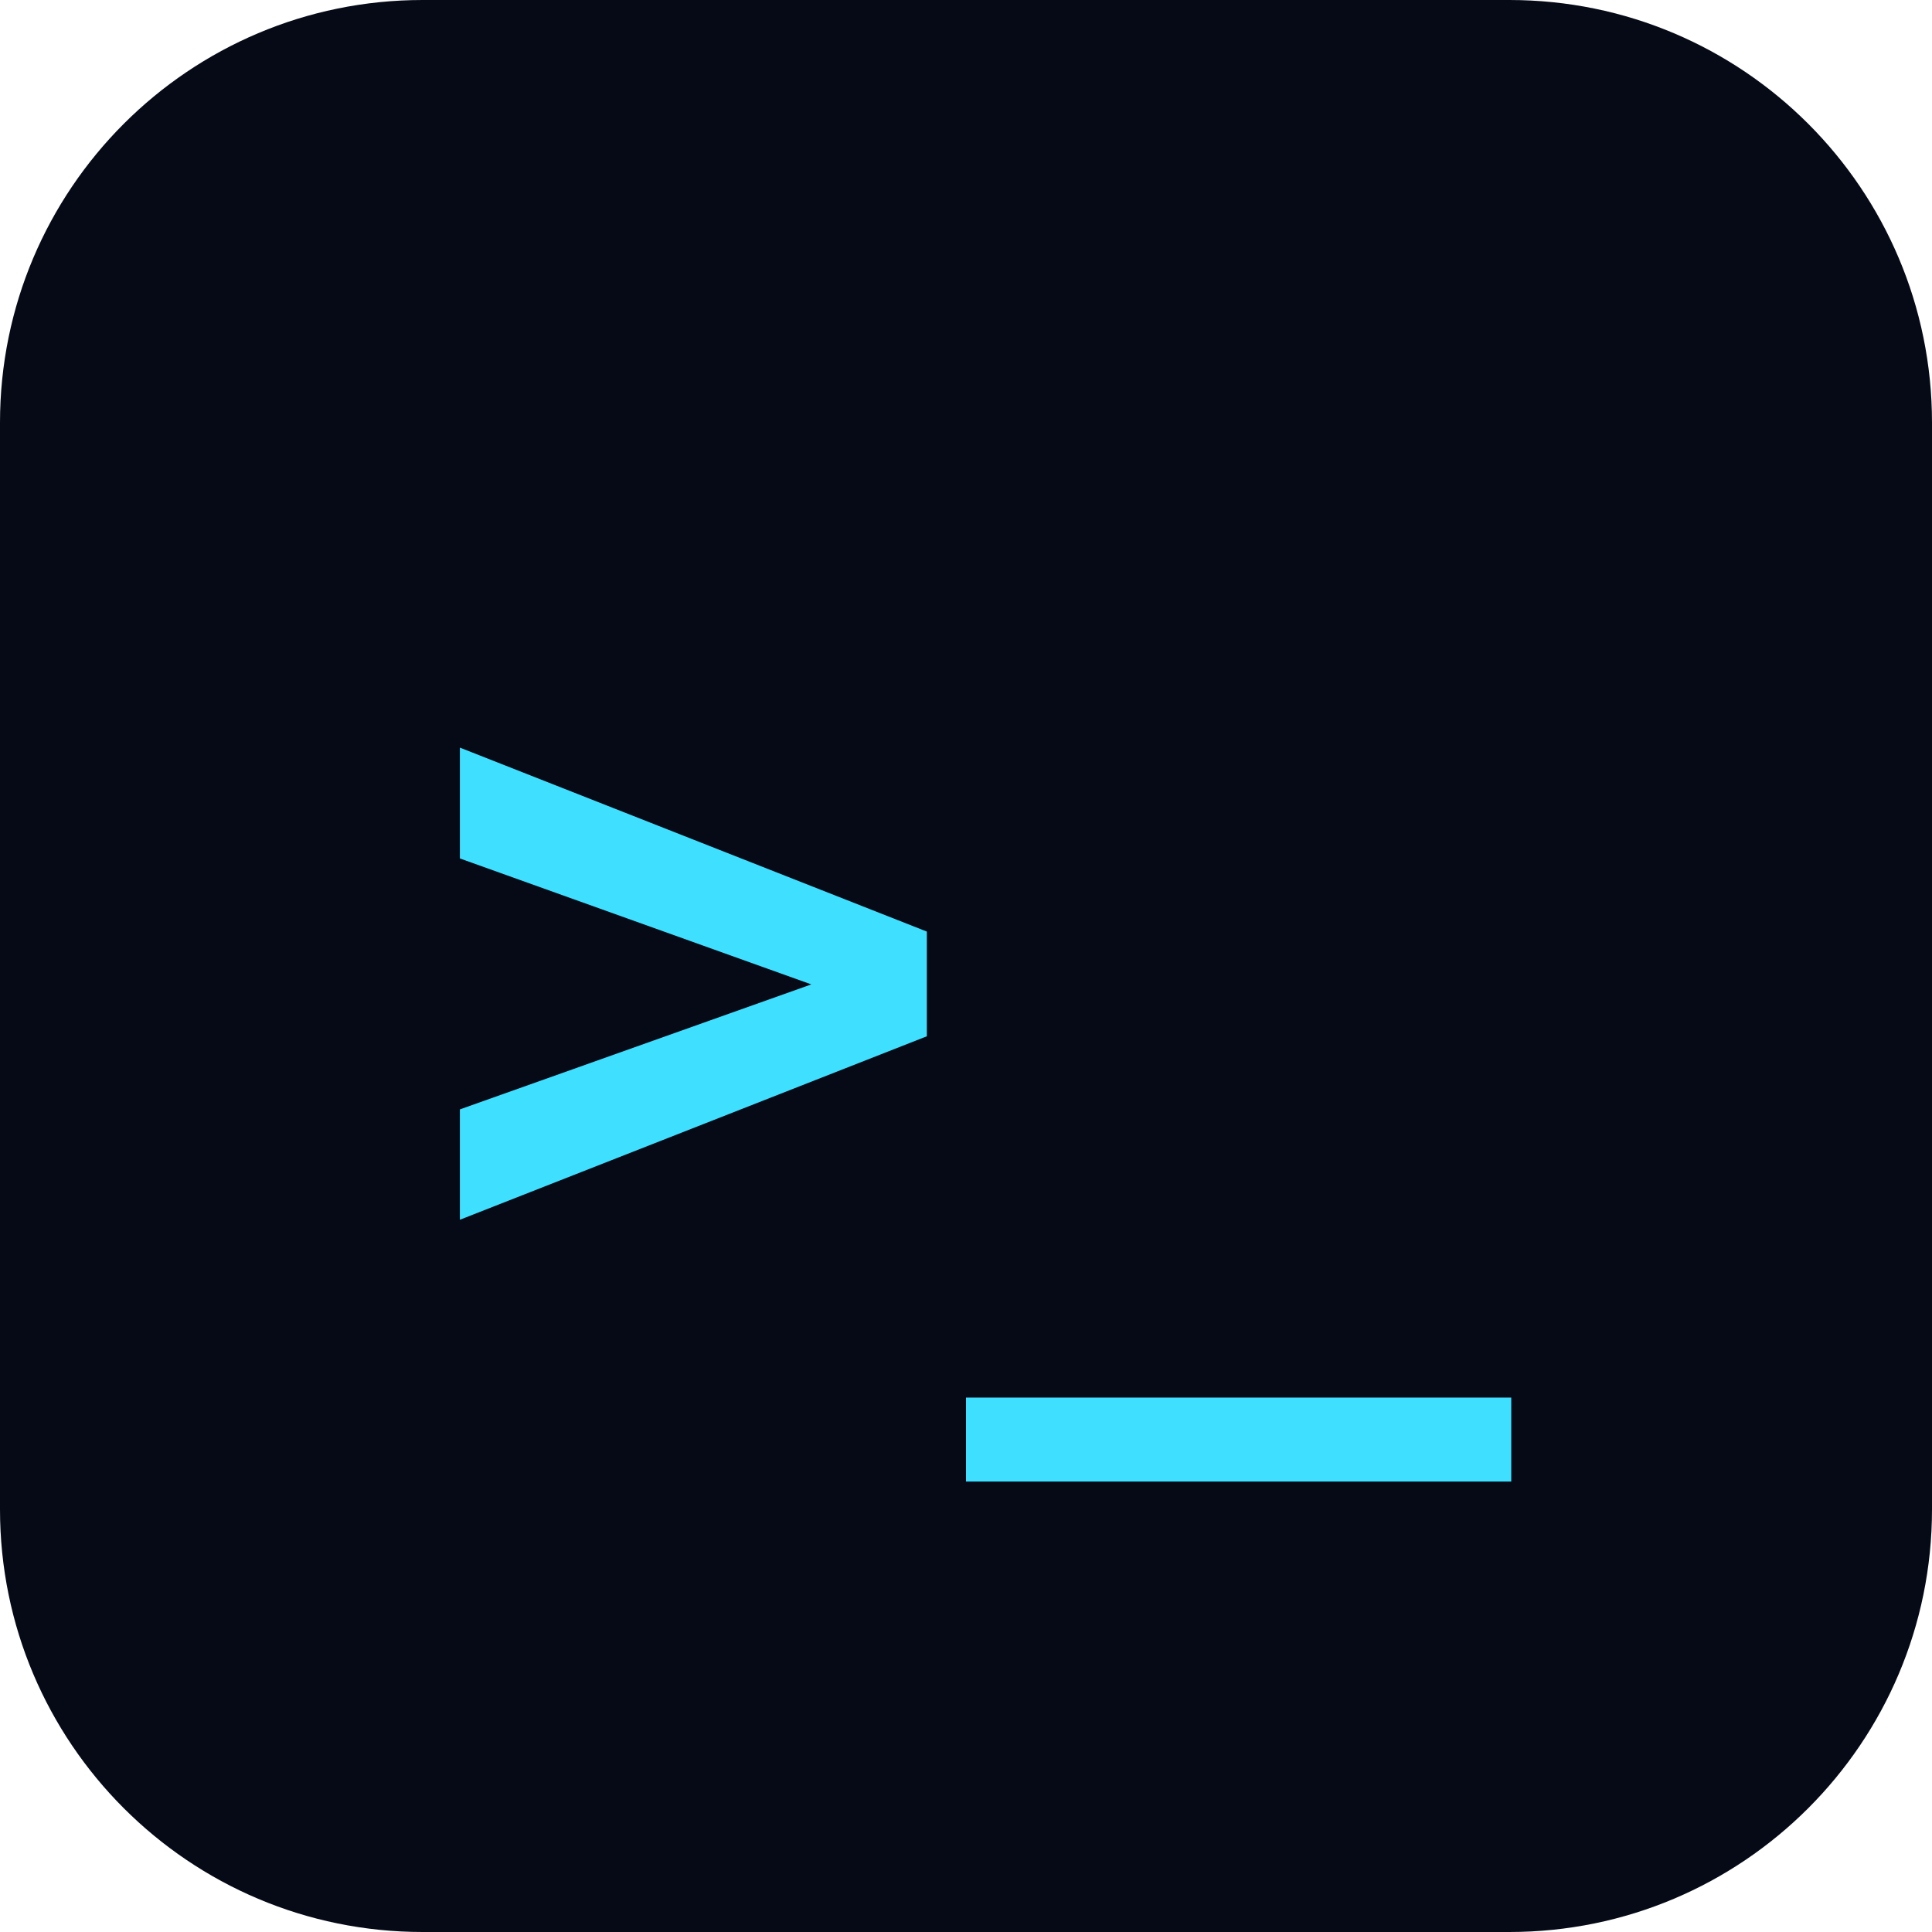
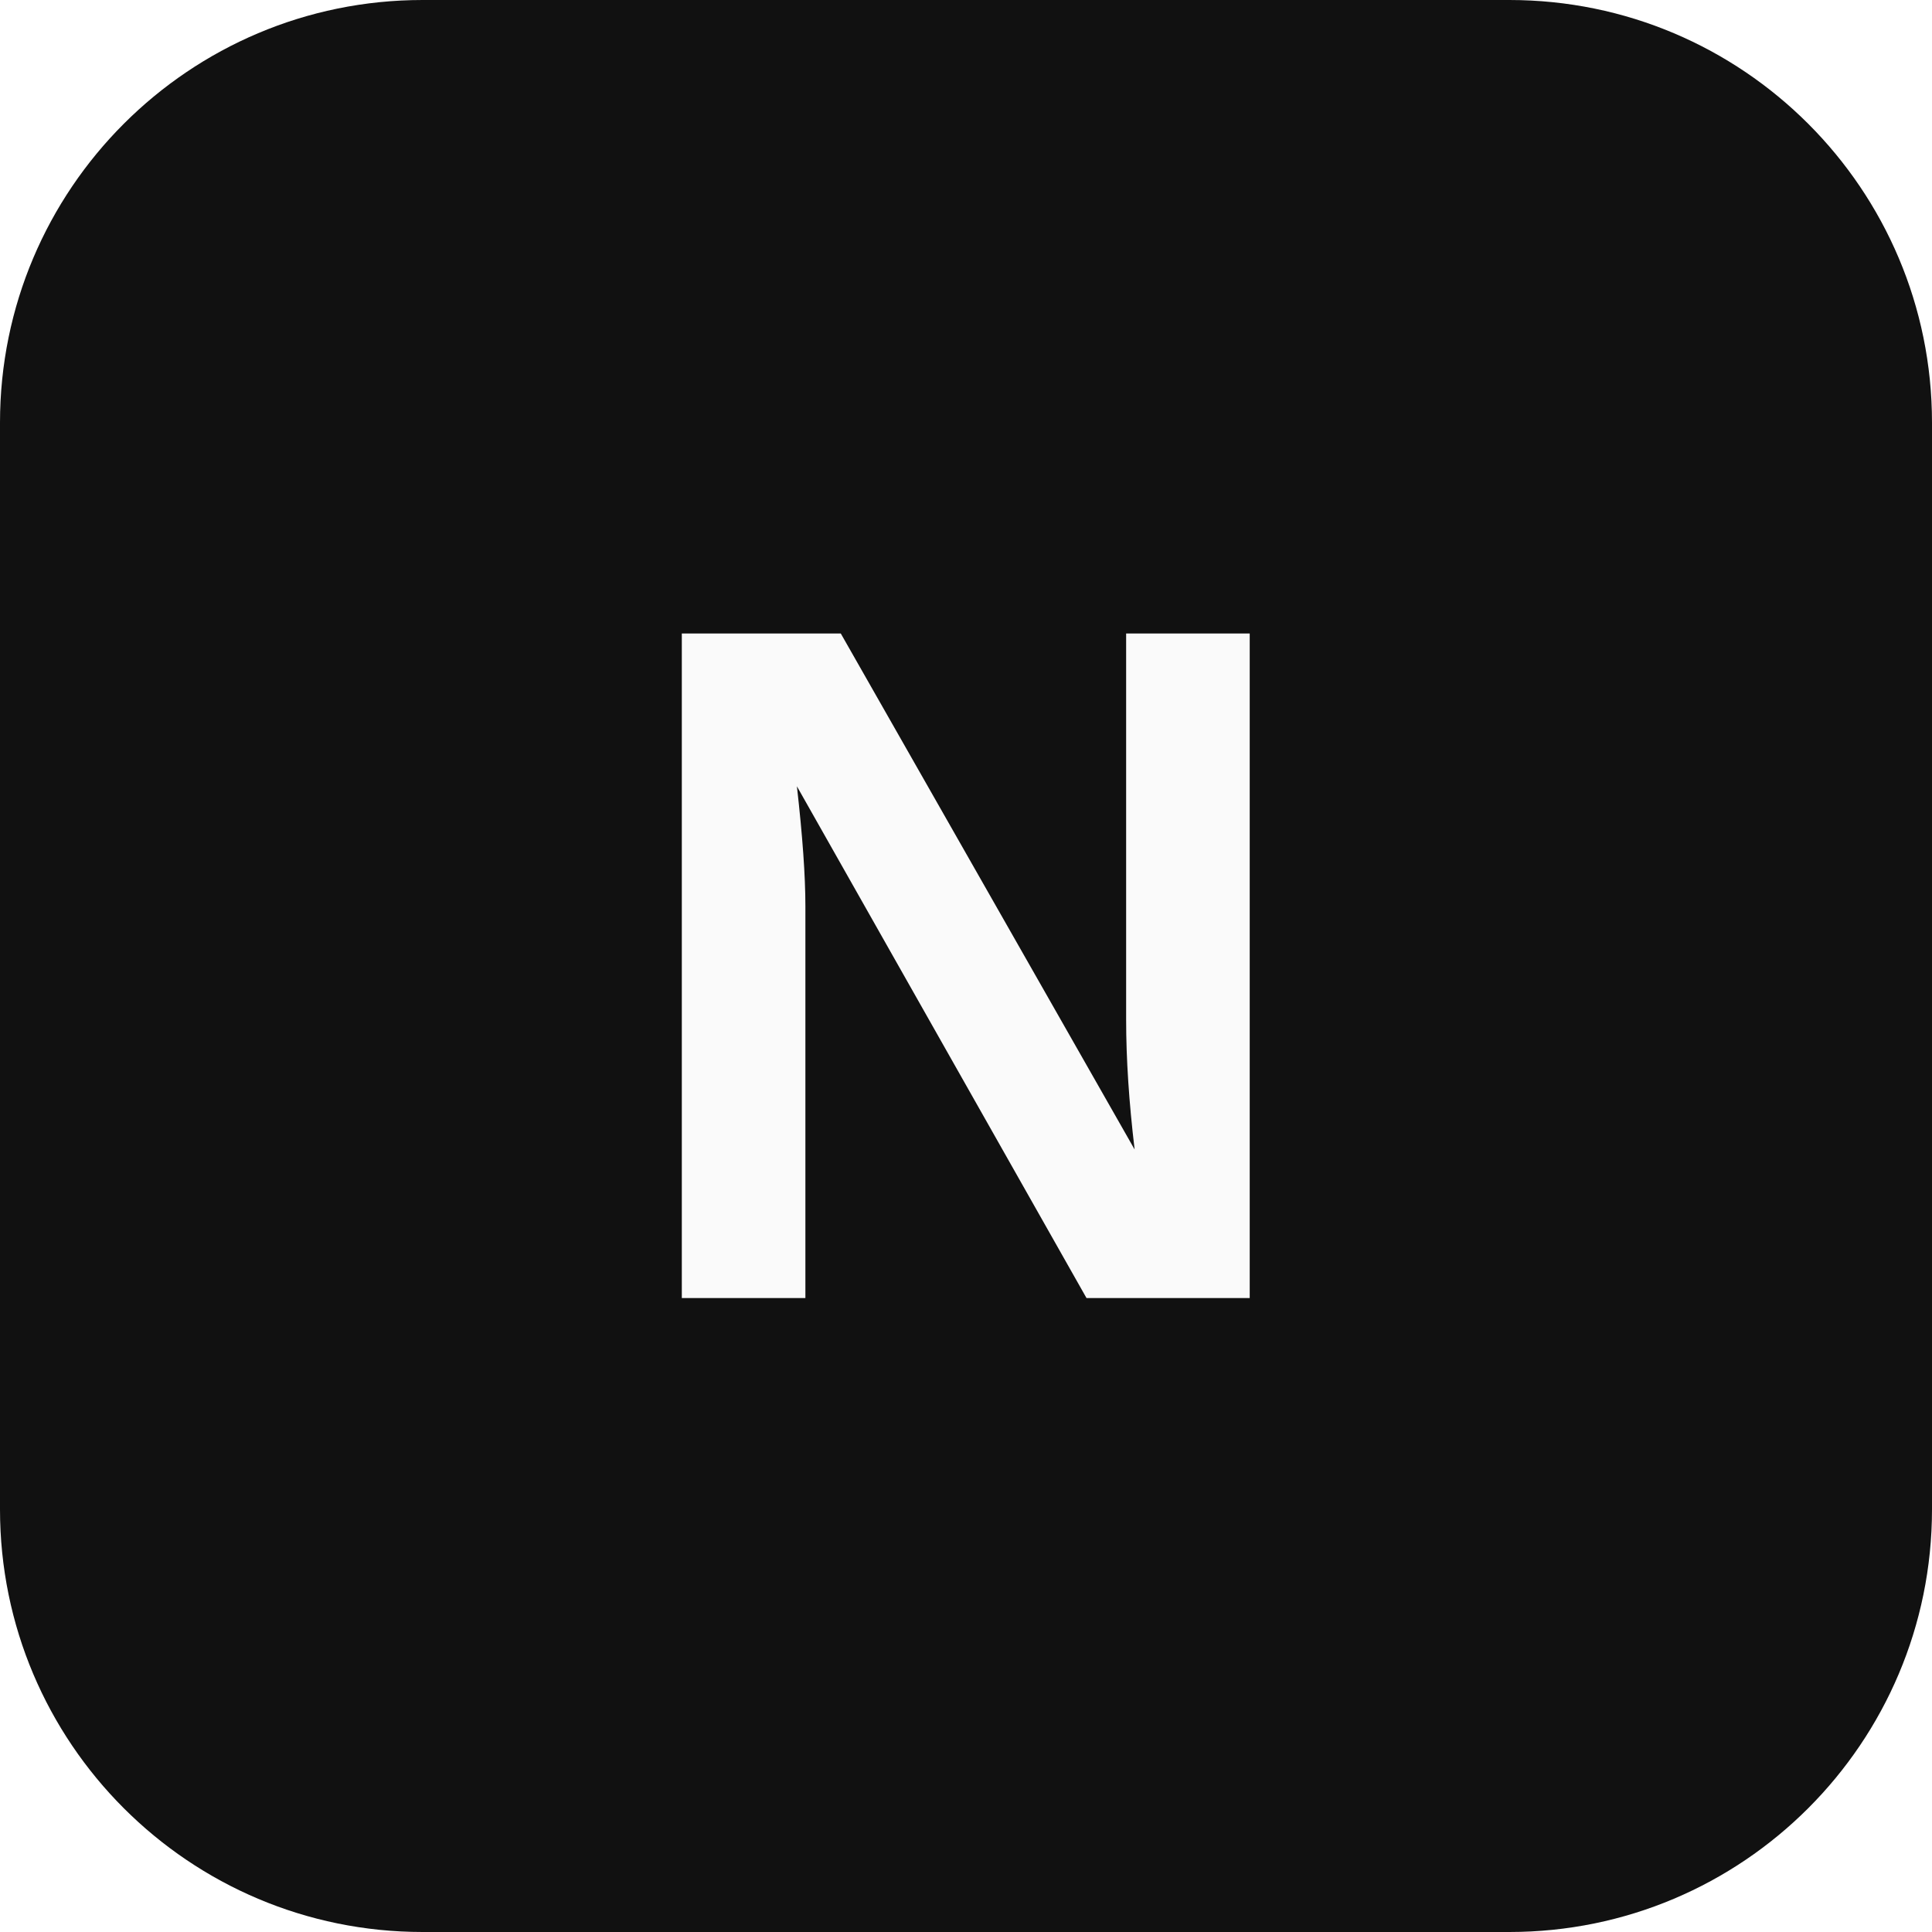
<svg xmlns="http://www.w3.org/2000/svg" viewBox="0 0 64 64">
-   <rect width="64" height="64" rx="14" fill="#050a16" />
-   <text x="32" y="42" text-anchor="middle" font-family="monospace" font-size="30" font-weight="700" fill="#3fe0ff">&gt;_</text>
+   <rect width="64" height="64" rx="14" fill="#111111" />
+   <text x="32" y="43" text-anchor="middle" font-family="Arial,sans-serif" font-size="32" font-weight="700" fill="#fafafa">N</text>
</svg>
